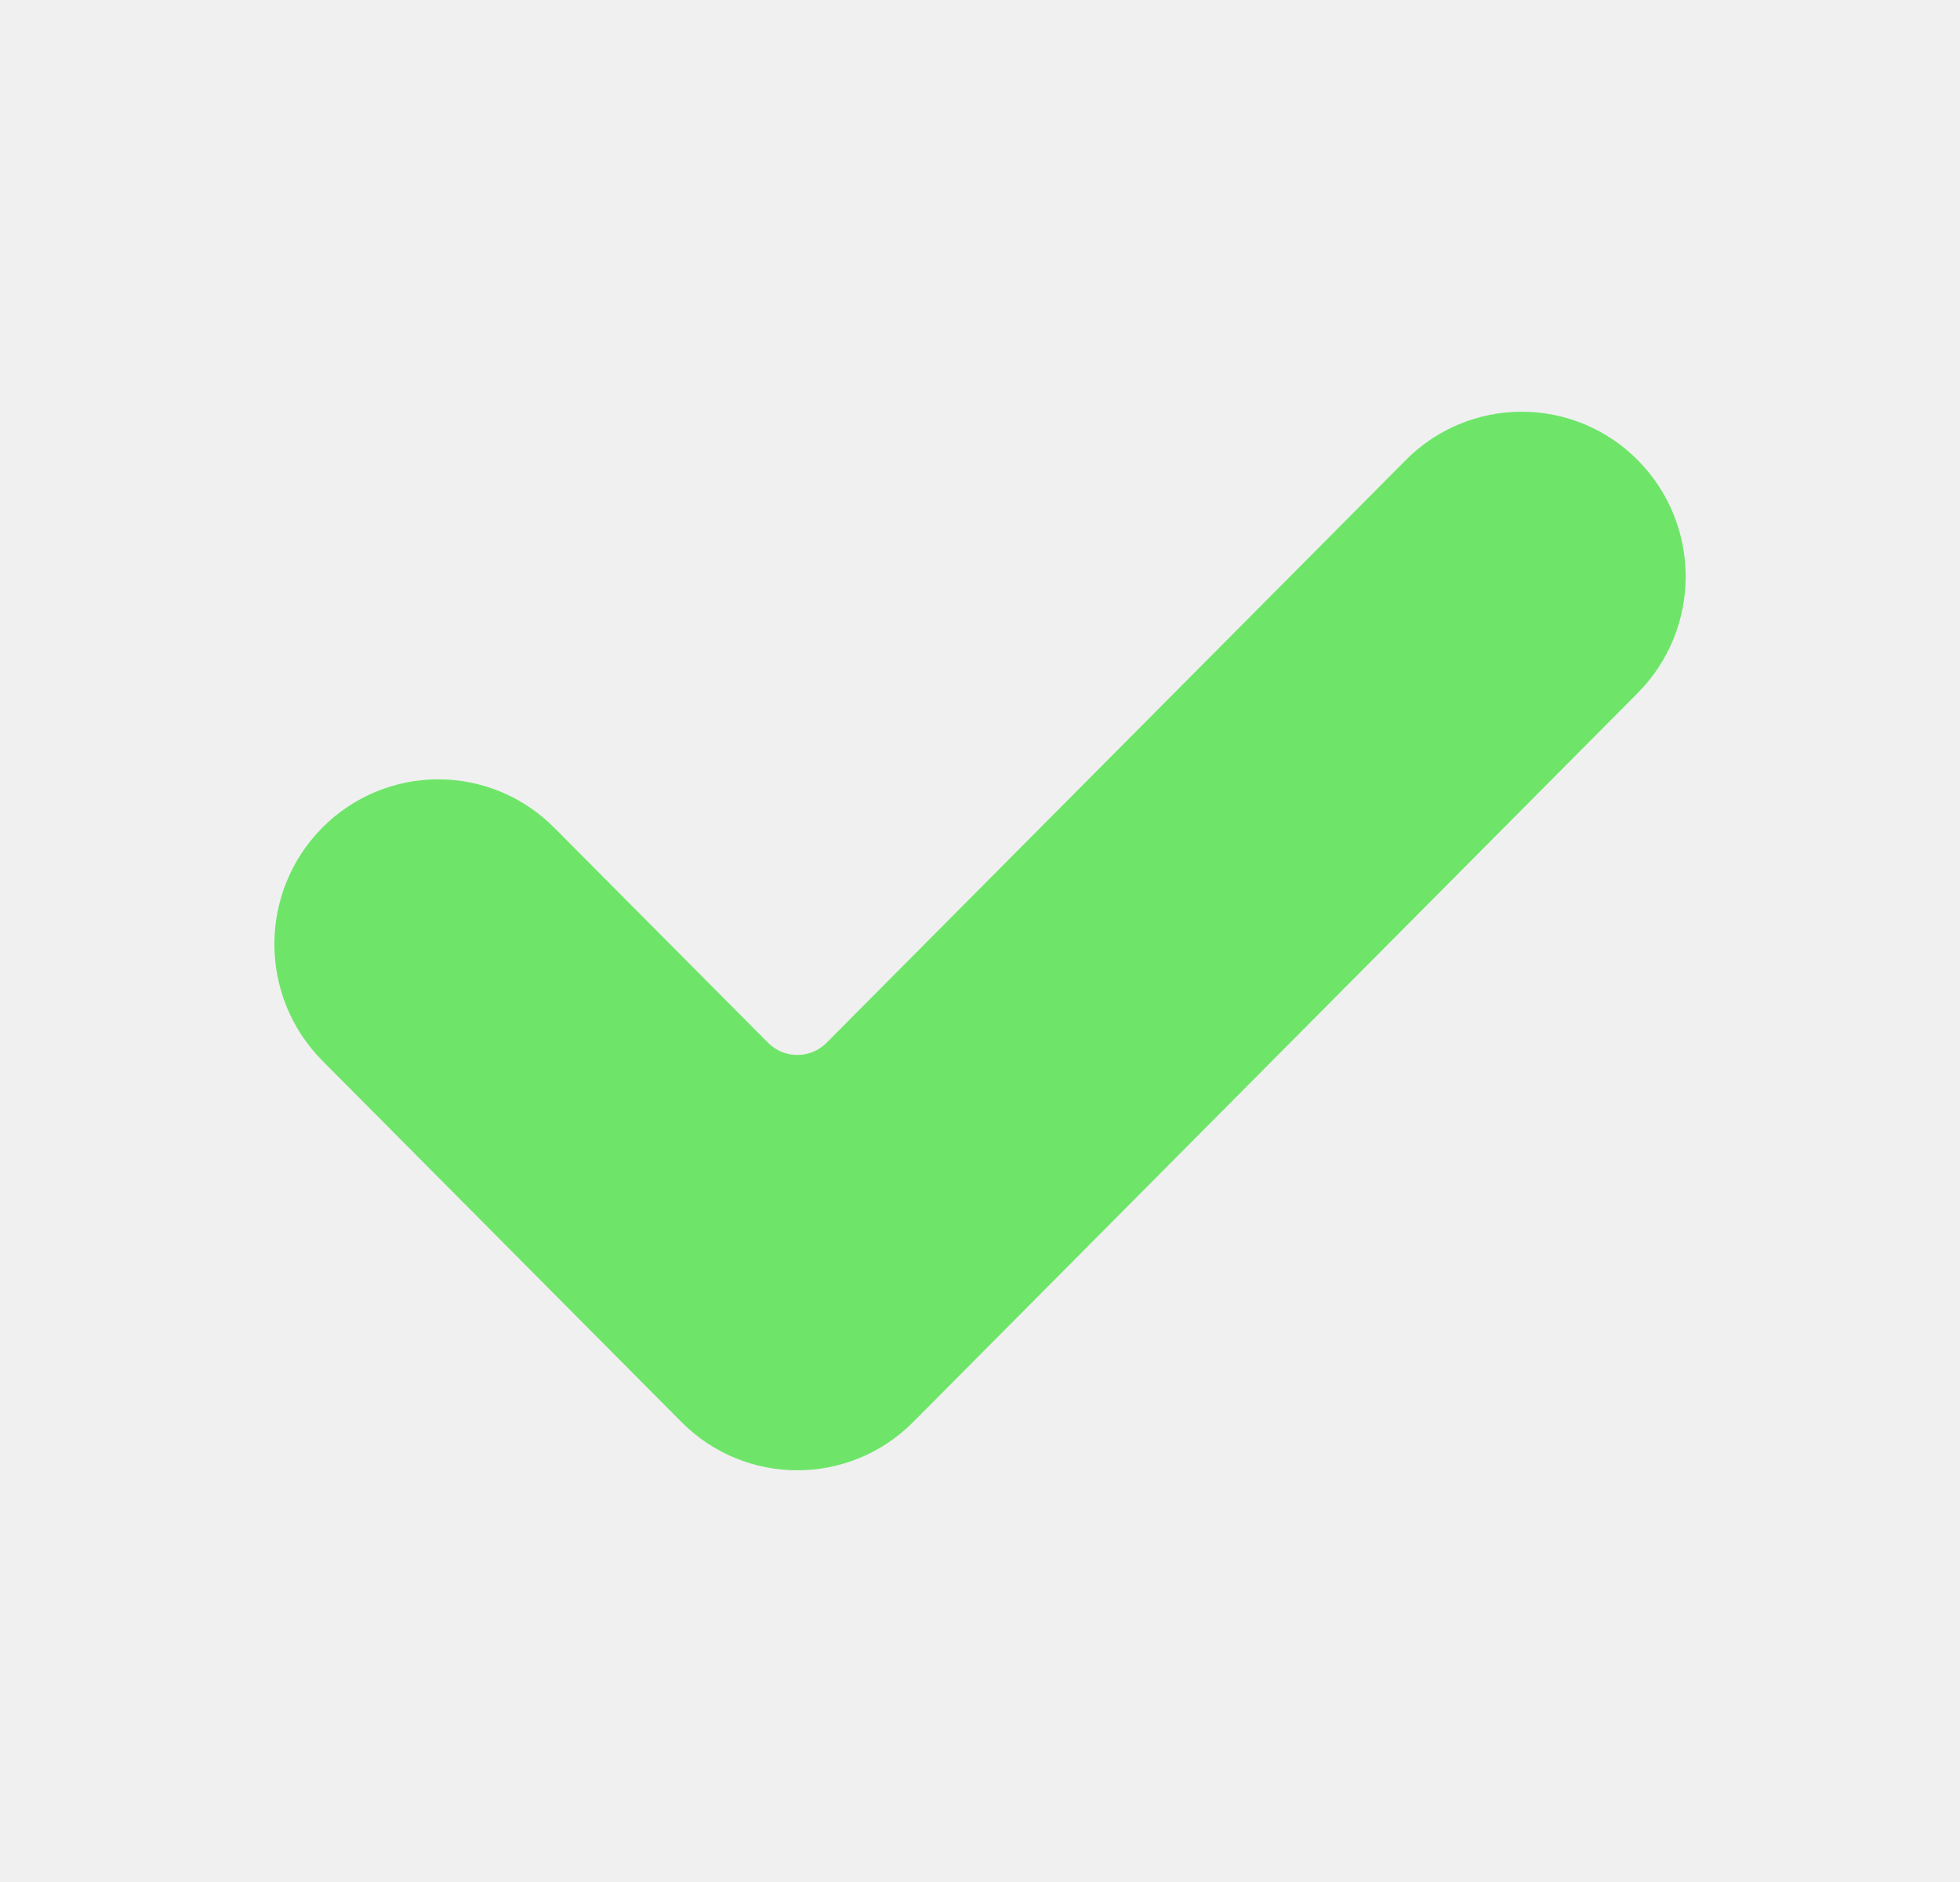
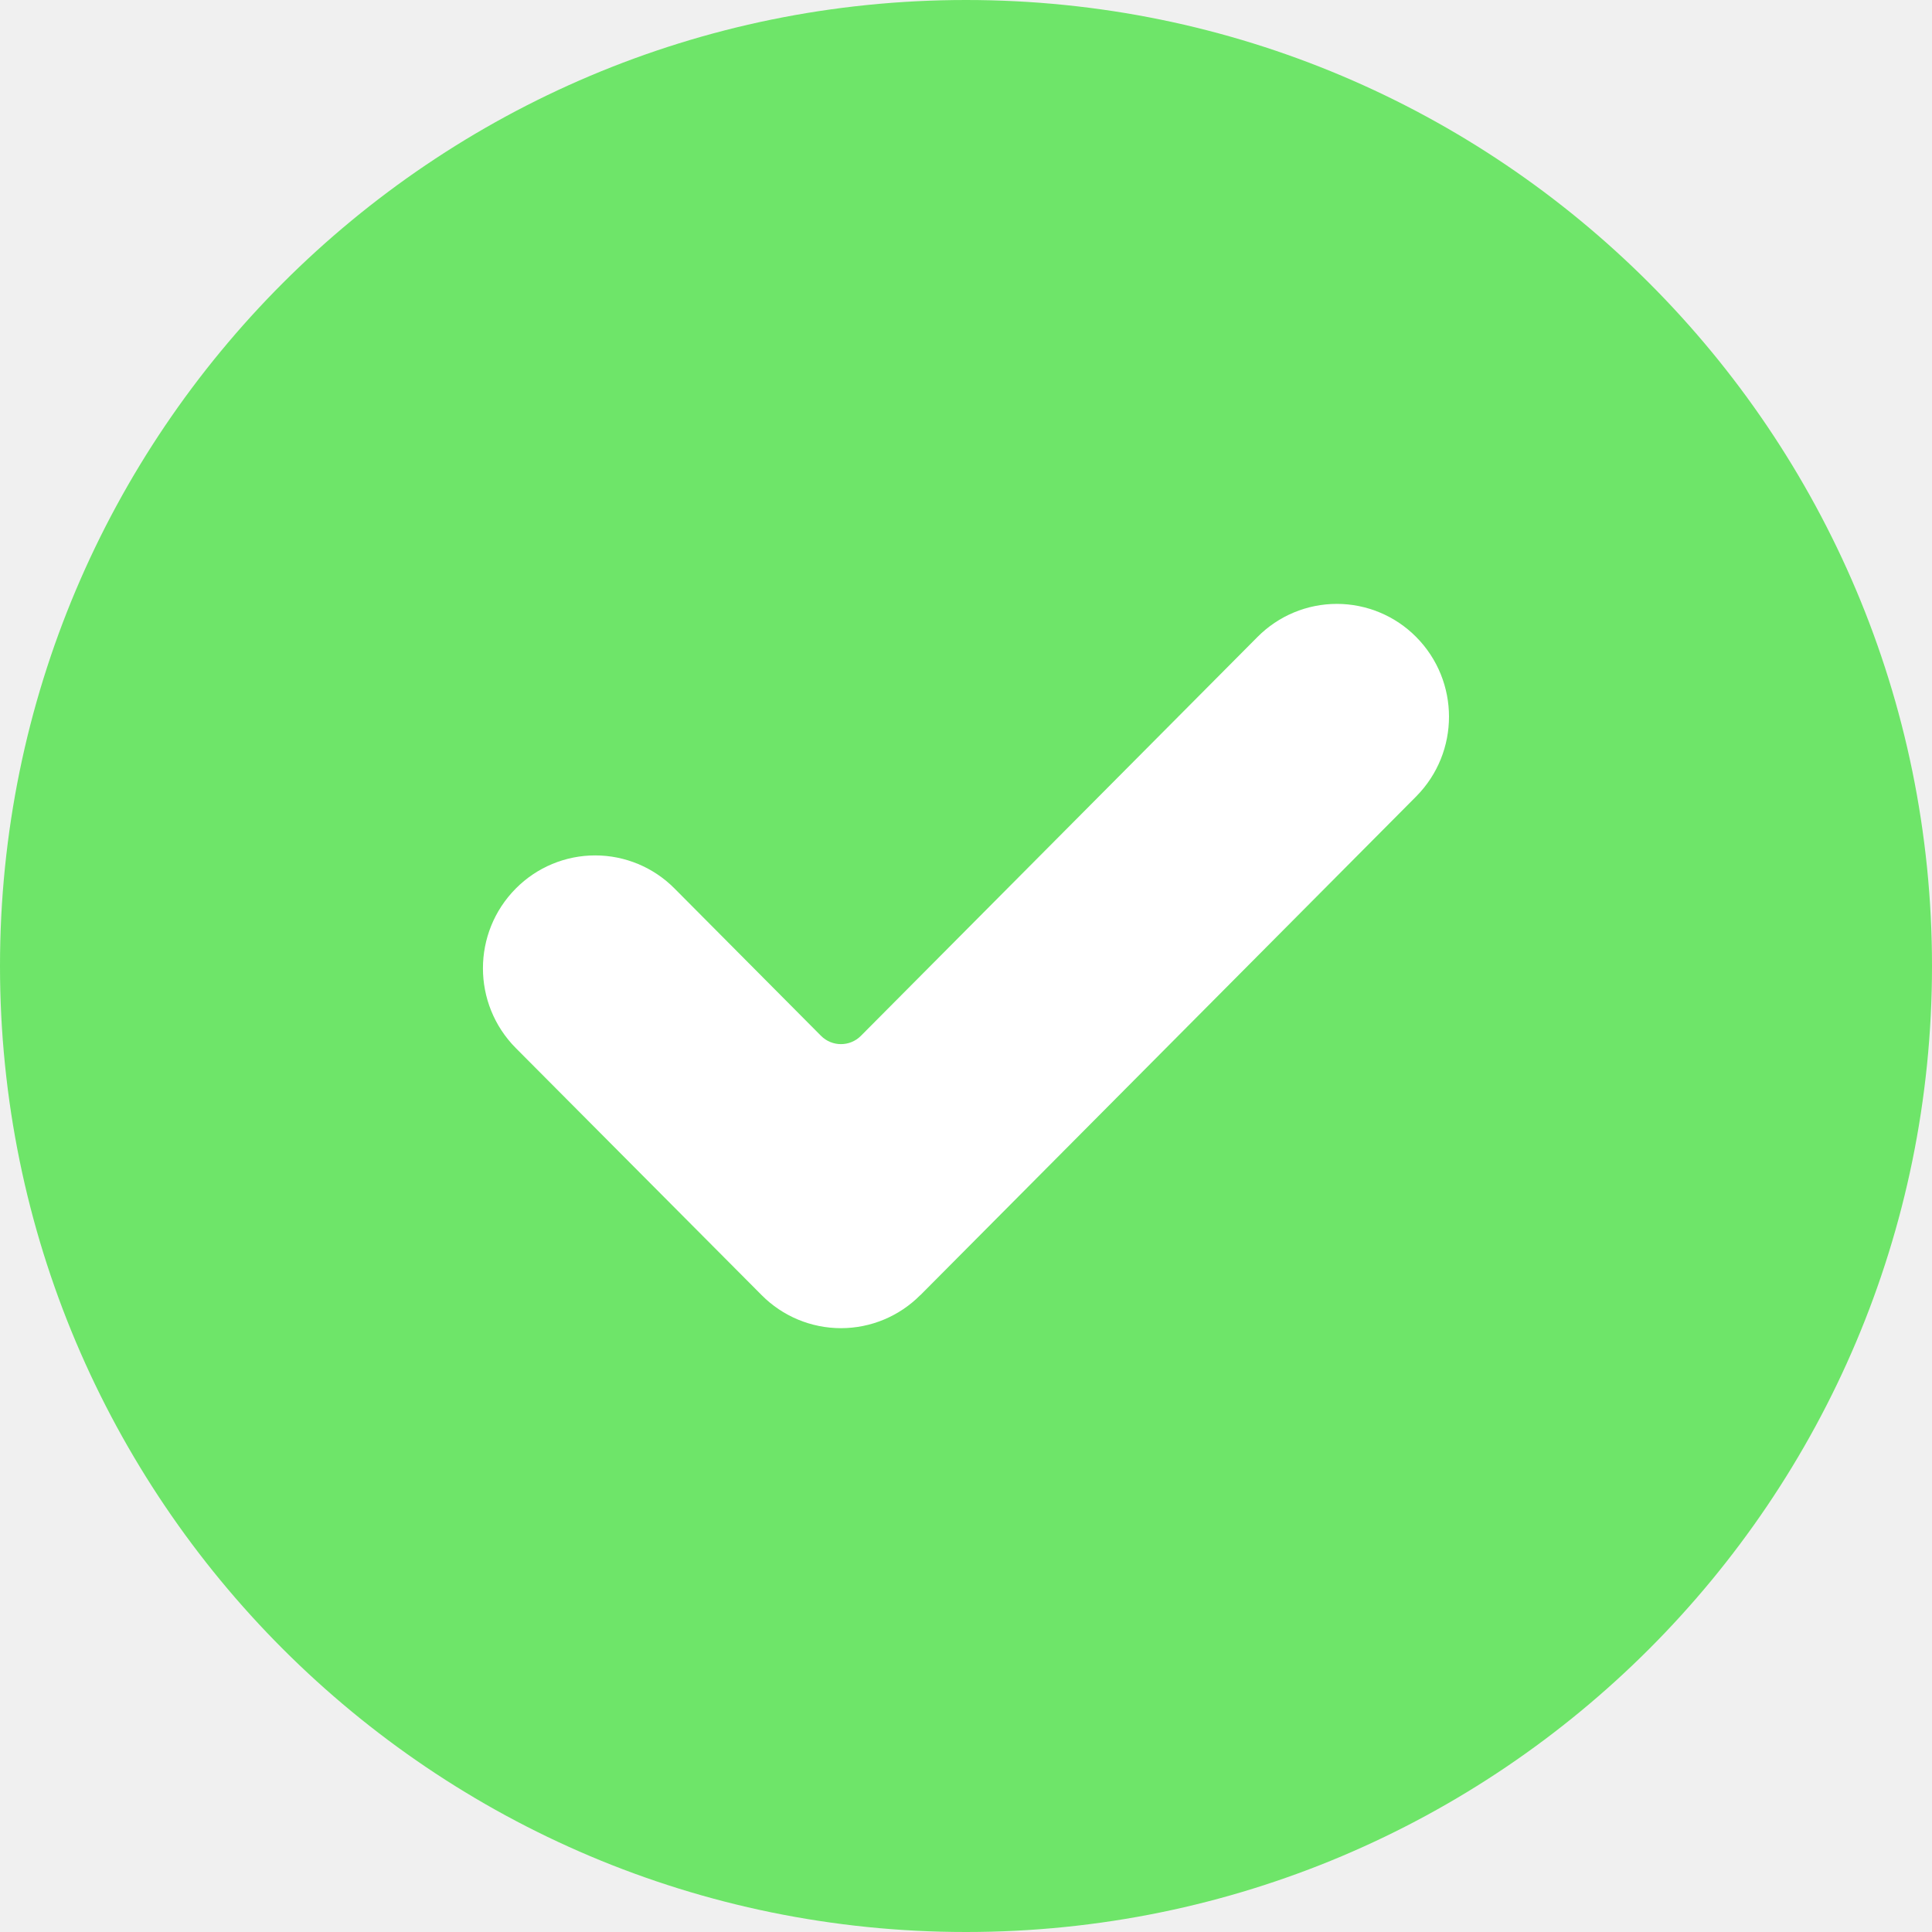
- <svg xmlns="http://www.w3.org/2000/svg" width="25" height="24" viewBox="0 0 25 24" fill="none">
-   <path d="M11.648 18.134c-.816.821-2.14.821-2.956 0l-4.58-4.607a2.111 2.111 0 0 1 0-2.973 2.082 2.082 0 0 1 2.956 0l2.729 2.744c.206.207.54.207.746 0l7.389-7.432a2.082 2.082 0 0 1 2.956 0 2.109 2.109 0 0 1 0 2.973l-9.24 9.295z" fill="#6EE569" />
+ <svg xmlns="http://www.w3.org/2000/svg" width="16" height="16" viewBox="0 0 16 16" fill="none">
+   <path d="M0 8a8 8 0 1 1 16 0A8 8 0 1 1 0 8z" fill="#6EE569" />
+   <path d="M7.621 10.726a.925.925 0 0 1-1.313 0L4.272 8.68a.938.938 0 0 1 0-1.322.925.925 0 0 1 1.314 0l1.213 1.22c.091.092.24.092.331 0l3.284-3.303a.925.925 0 0 1 1.314 0 .938.938 0 0 1 0 1.321l-4.107 4.131z" fill="#fff" />
</svg>
